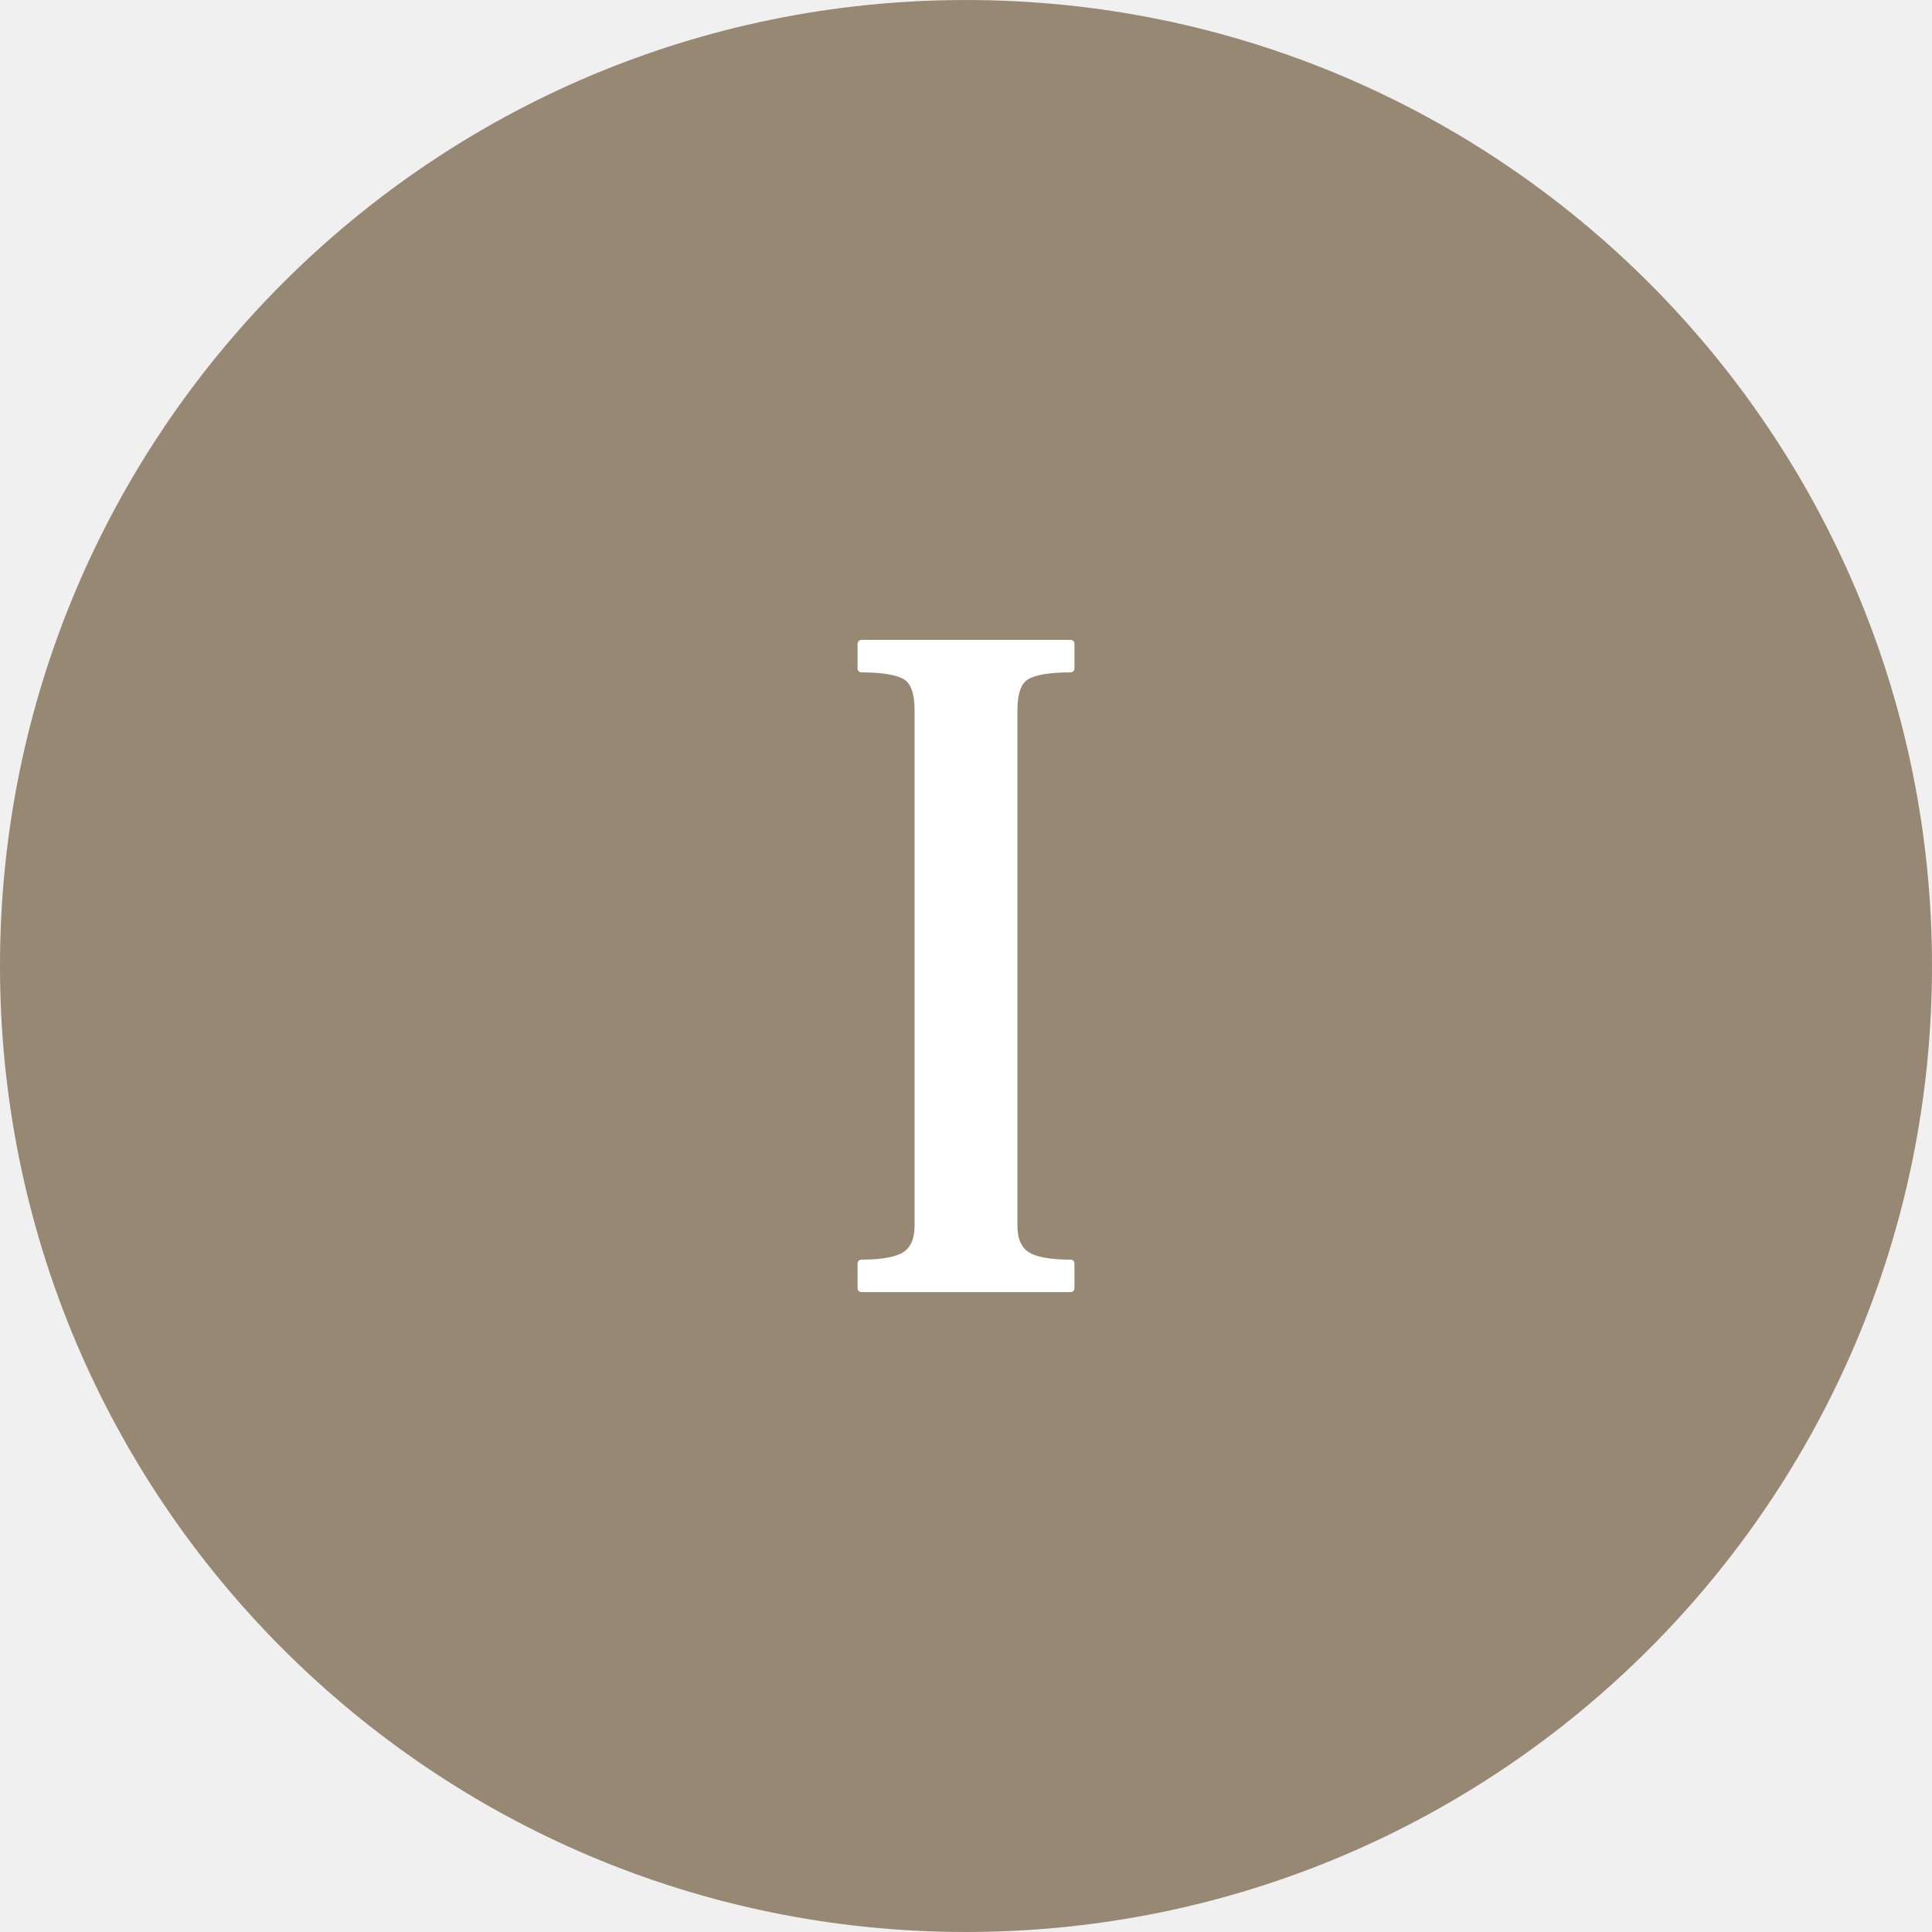
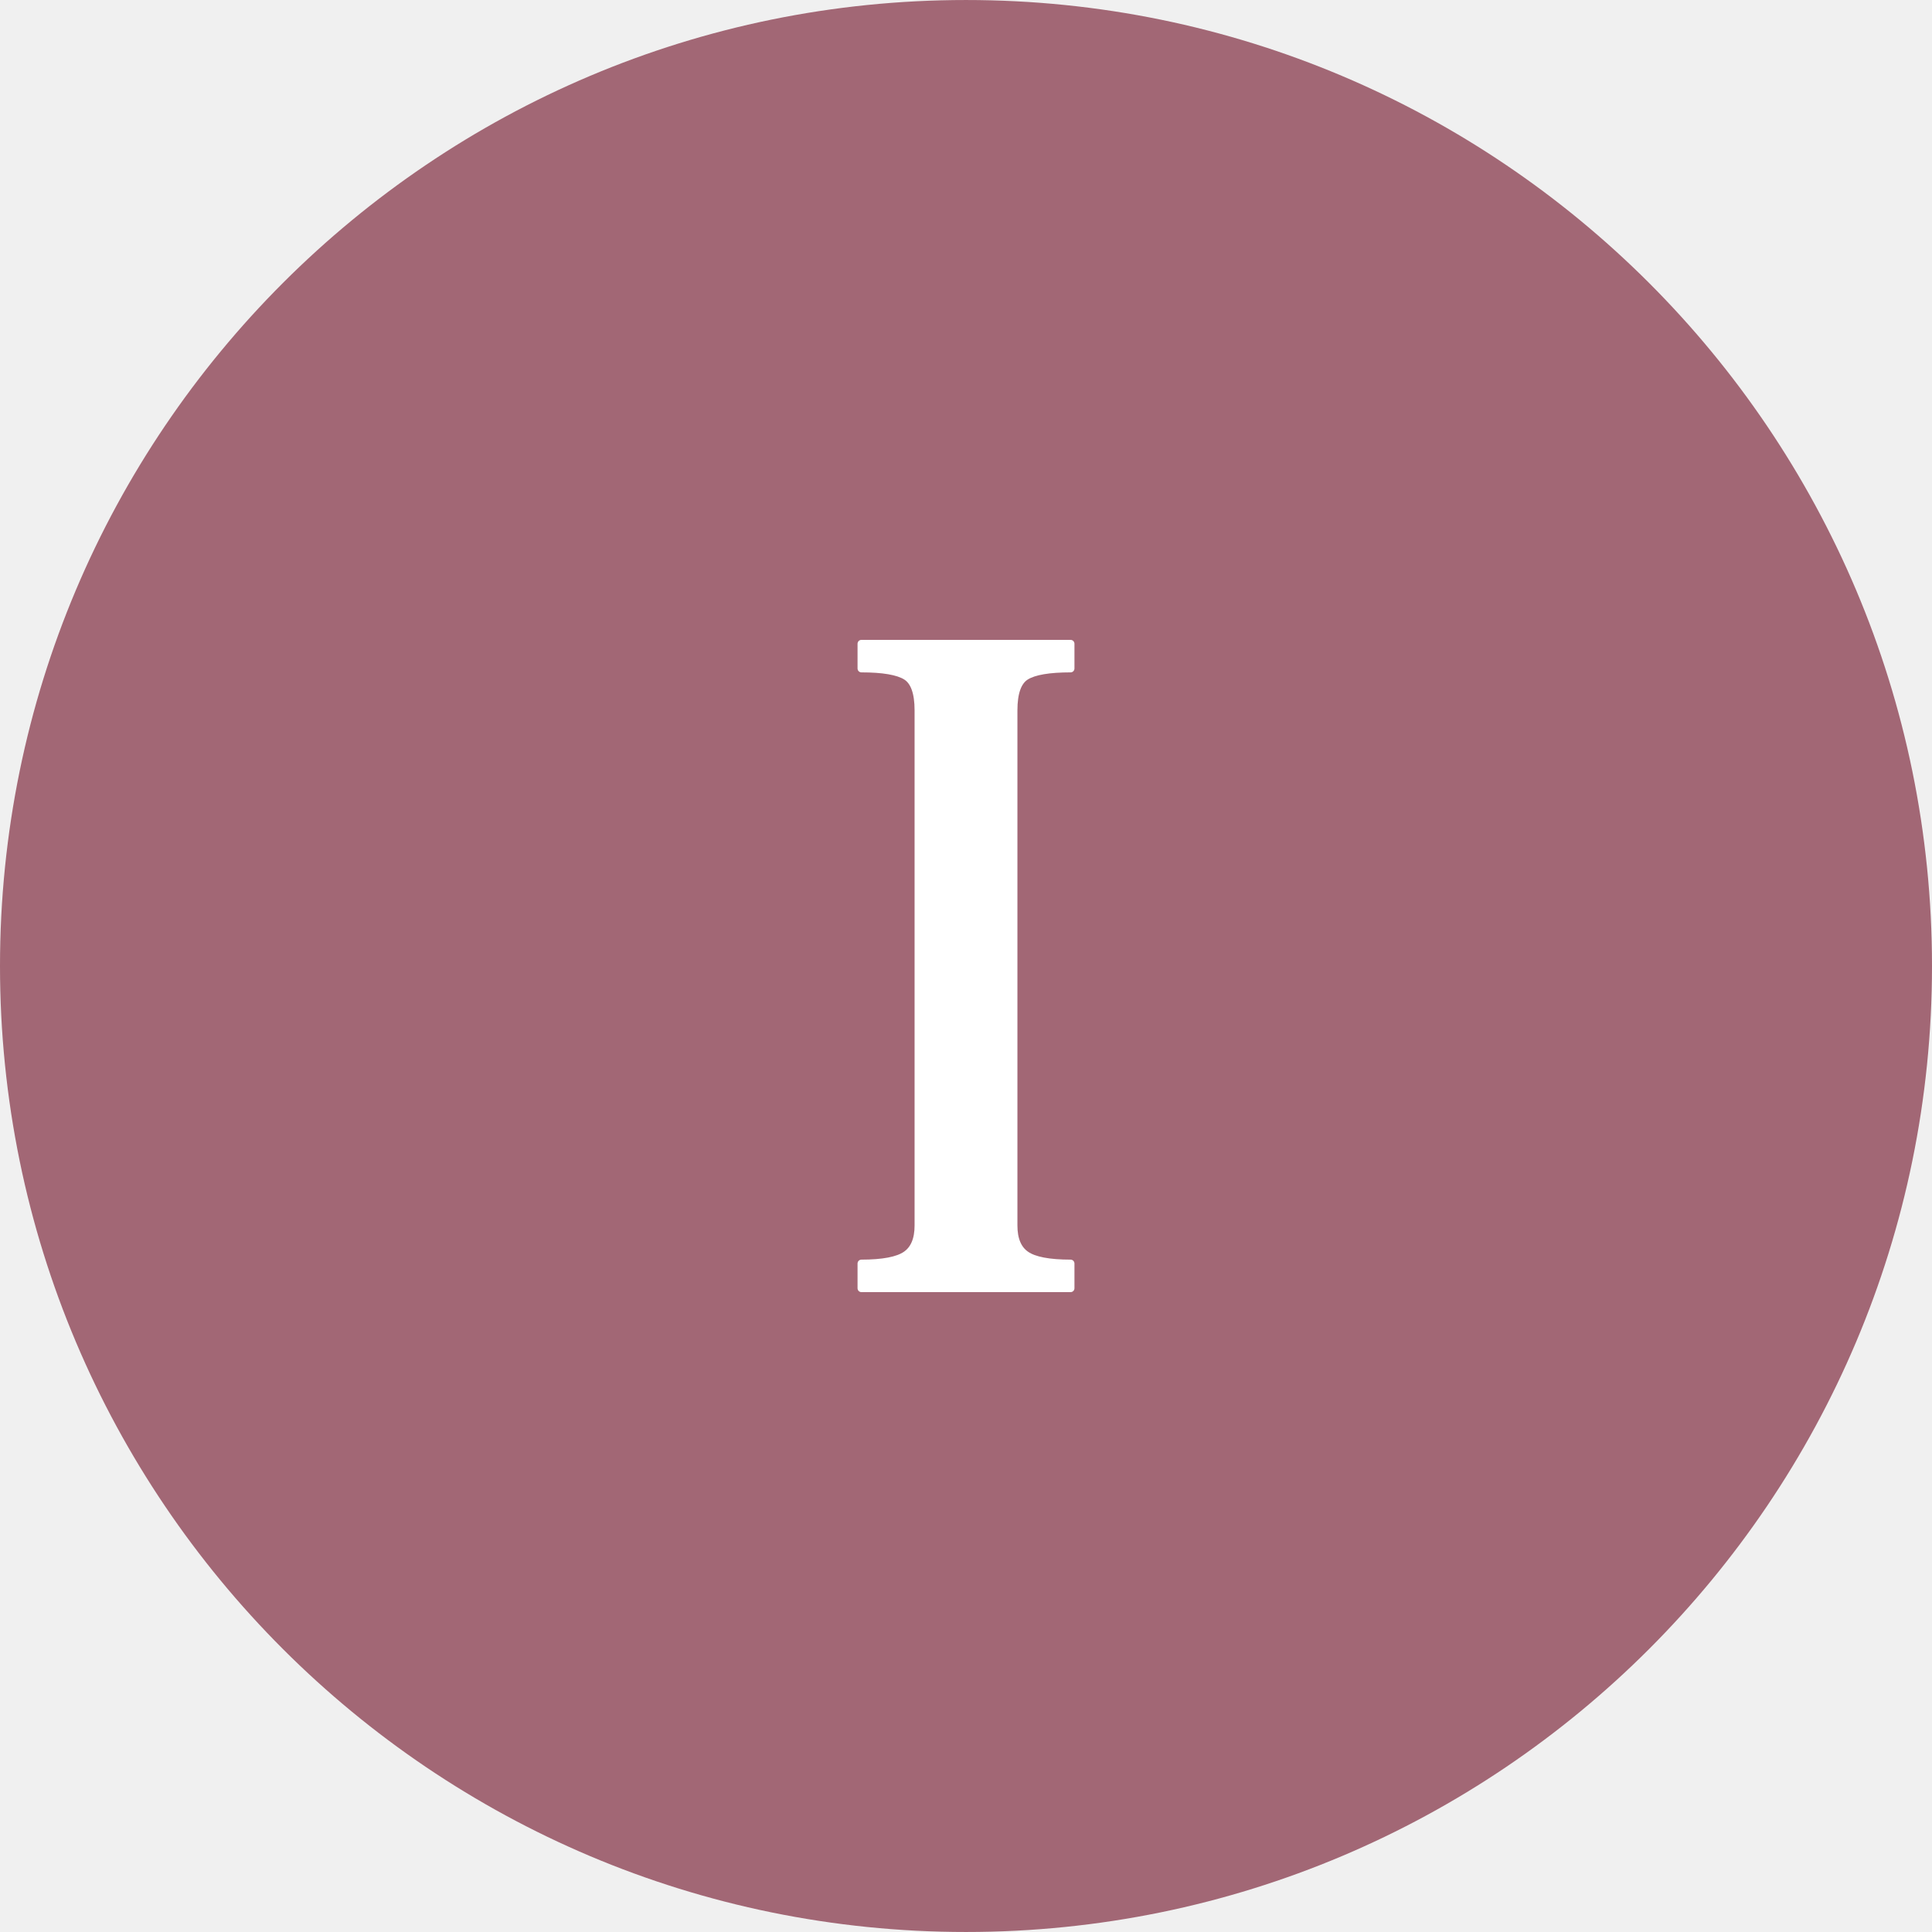
<svg xmlns="http://www.w3.org/2000/svg" version="1.1" id="Layer_1" x="0px" y="0px" viewBox="0 0 496.158 496.158" style="enable-background:new 0 0 496.158 496.158;" xml:space="preserve">
-   <path style="fill:#978874;" d="M248.082,0.003C111.07,0.003,0,111.062,0,248.085c0,137,111.07,248.07,248.082,248.07  c137.006,0,248.076-111.07,248.076-248.07C496.158,111.062,385.088,0.003,248.082,0.003z" />
+   <path style="fill:#A26775;" d="M248.082,0.003C111.07,0.003,0,111.062,0,248.085c0,137,111.07,248.07,248.082,248.07  c137.006,0,248.076-111.07,248.076-248.07C496.158,111.062,385.088,0.003,248.082,0.003z" />
  <path style="fill:#FFFFFF;" d="M263.459,173.627c2.115-1.302,5.938-1.954,11.473-1.954v-6.347h-53.705v6.347  c5.534,0,9.356,0.652,11.474,1.954c2.115,1.302,3.173,4.231,3.173,8.788v132.307c0,3.582-1.058,6.103-3.173,7.567  c-2.117,1.464-5.939,2.197-11.474,2.197v6.347h53.705v-6.347c-5.534,0-9.357-0.732-11.473-2.197  c-2.118-1.464-3.174-3.986-3.174-7.567V182.414C260.285,177.858,261.341,174.928,263.459,173.627z" />
  <path style="fill:none;stroke:#FFFFFF;stroke-width:2;stroke-linecap:round;stroke-linejoin:round;stroke-miterlimit:10;" d="  M263.459,173.627c2.115-1.302,5.938-1.954,11.473-1.954v-6.347h-53.705v6.347c5.534,0,9.356,0.652,11.474,1.954  c2.115,1.302,3.173,4.231,3.173,8.788v132.307c0,3.582-1.058,6.103-3.173,7.567c-2.117,1.464-5.939,2.197-11.474,2.197v6.347h53.705  v-6.347c-5.534,0-9.357-0.732-11.473-2.197c-2.118-1.464-3.174-3.986-3.174-7.567V182.414  C260.285,177.858,261.341,174.928,263.459,173.627z" />
  <g>
</g>
  <g>
</g>
  <g>
</g>
  <g>
</g>
  <g>
</g>
  <g>
</g>
  <g>
</g>
  <g>
</g>
  <g>
</g>
  <g>
</g>
  <g>
</g>
  <g>
</g>
  <g>
</g>
  <g>
</g>
  <g>
</g>
</svg>
